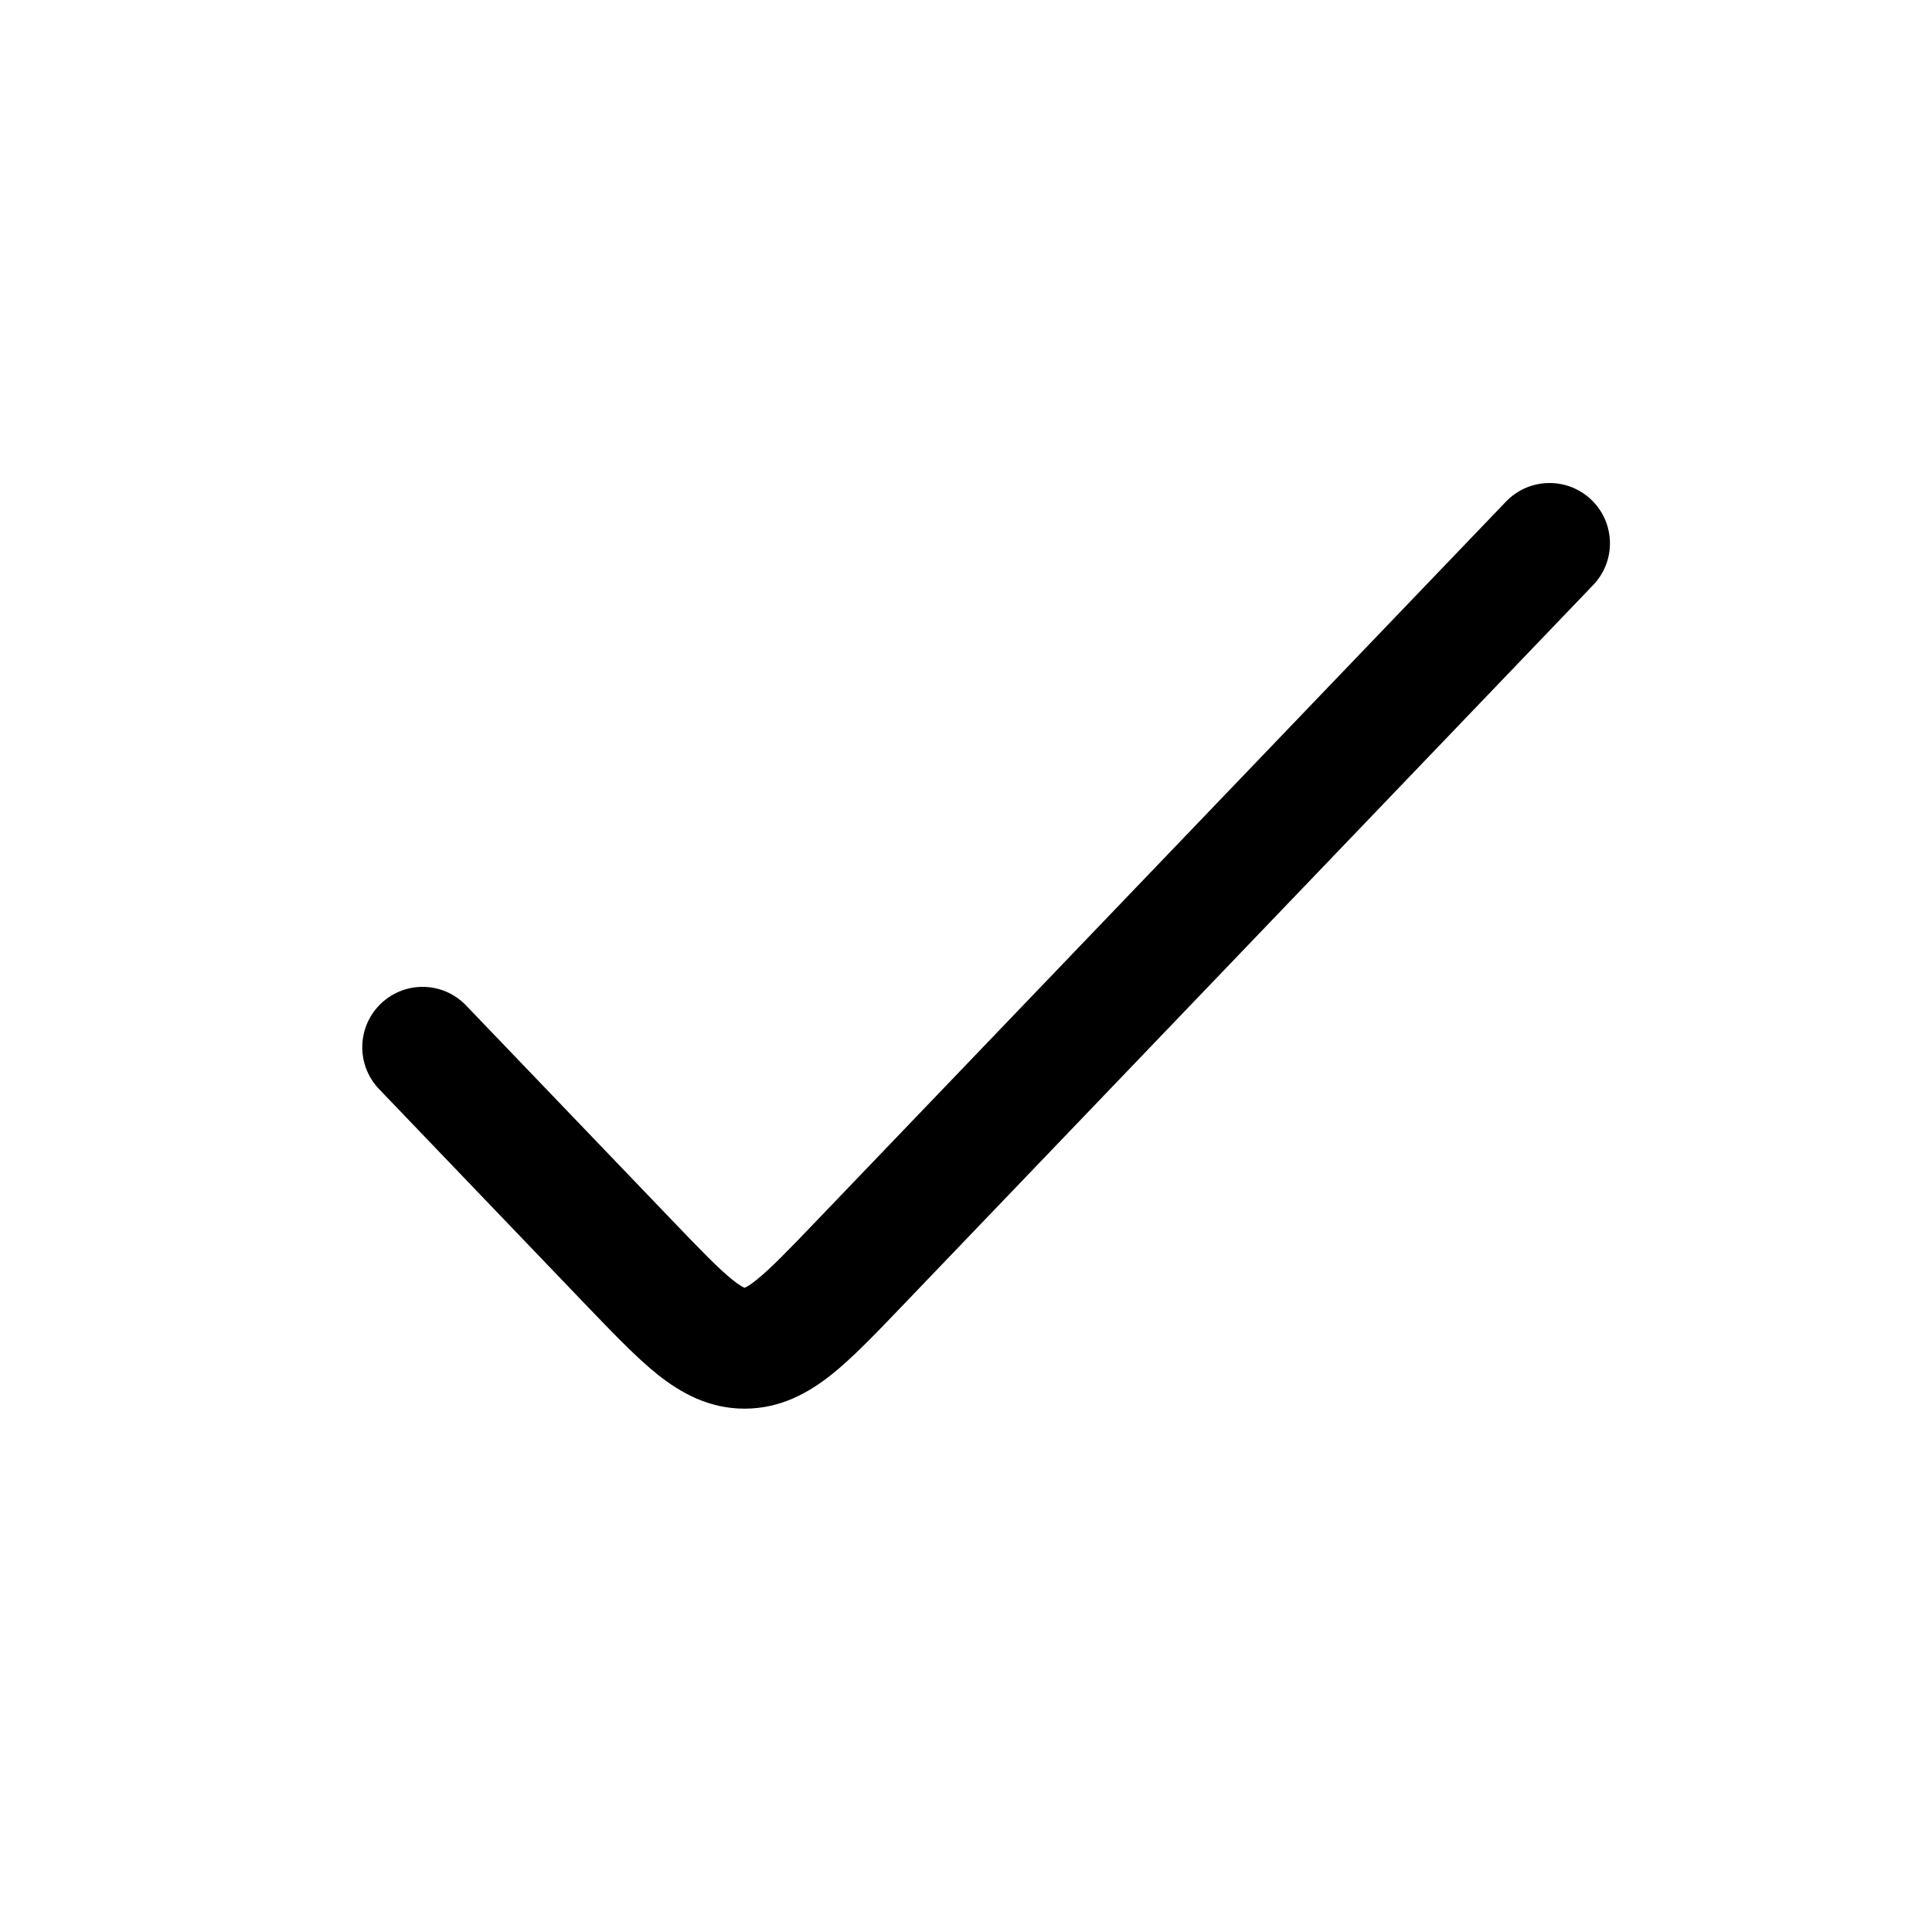
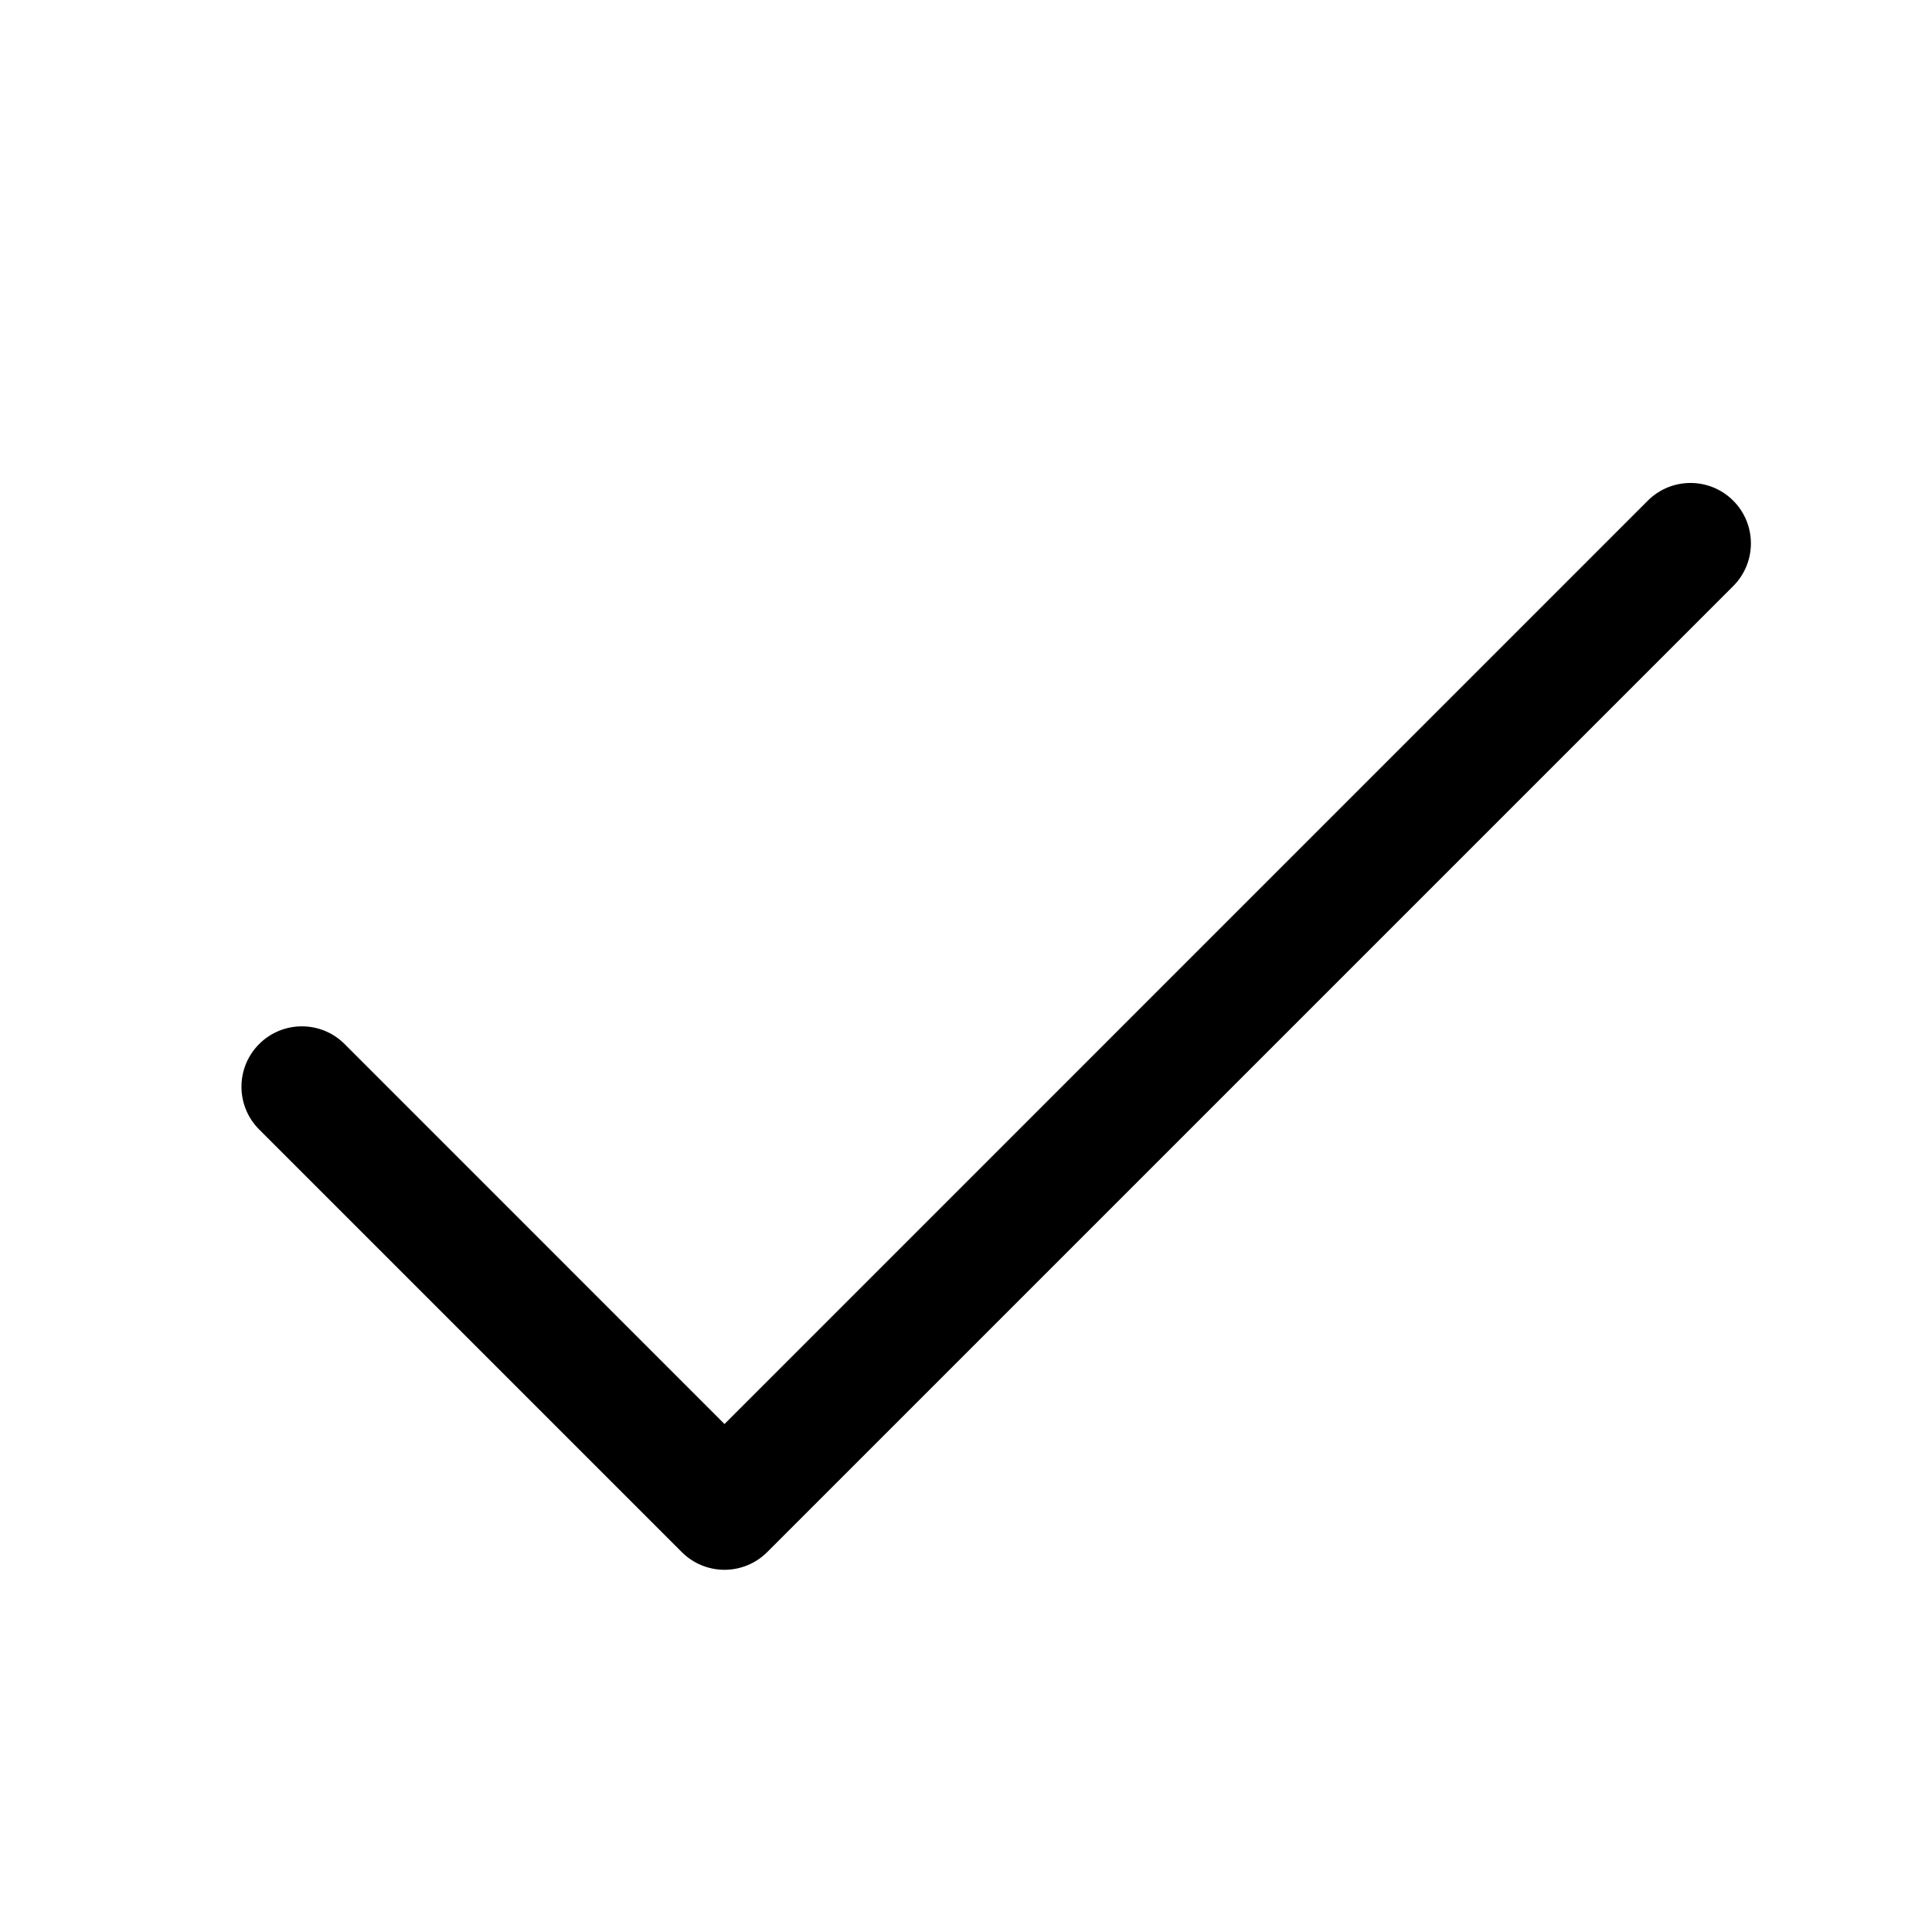
- <svg xmlns="http://www.w3.org/2000/svg" viewBox="0 0 16 16">
-   <path d="M 9.472 0.154 C 9.663 -0.045 9.979 -0.052 10.179 0.139 C 10.378 0.33 10.385 0.646 10.194 0.845 L 4.47 6.817 C 4.258 7.038 4.064 7.242 3.886 7.384 C 3.697 7.534 3.464 7.666 3.166 7.666 C 2.869 7.666 2.636 7.534 2.447 7.384 C 2.269 7.242 2.075 7.038 1.862 6.817 L 0.139 5.019 C -0.052 4.819 -0.045 4.503 0.154 4.312 C 0.353 4.121 0.669 4.127 0.86 4.327 L 2.584 6.125 C 2.816 6.367 2.956 6.511 3.069 6.601 C 3.12 6.642 3.15 6.658 3.164 6.664 L 3.168 6.664 C 3.183 6.658 3.212 6.642 3.263 6.601 C 3.376 6.511 3.516 6.367 3.748 6.125 Z" fill="currentColor" transform="translate(3 4)" />
+ <svg xmlns="http://www.w3.org/2000/svg" viewBox="0 0 256 256" fill="currentColor">
+   <path d="M229.66,77.66l-128,128a8,8,0,0,1-11.32,0l-56-56a8,8,0,0,1,11.32-11.32L96,188.69,218.34,66.34a8,8,0,0,1,11.32,11.32Z" />
</svg>
